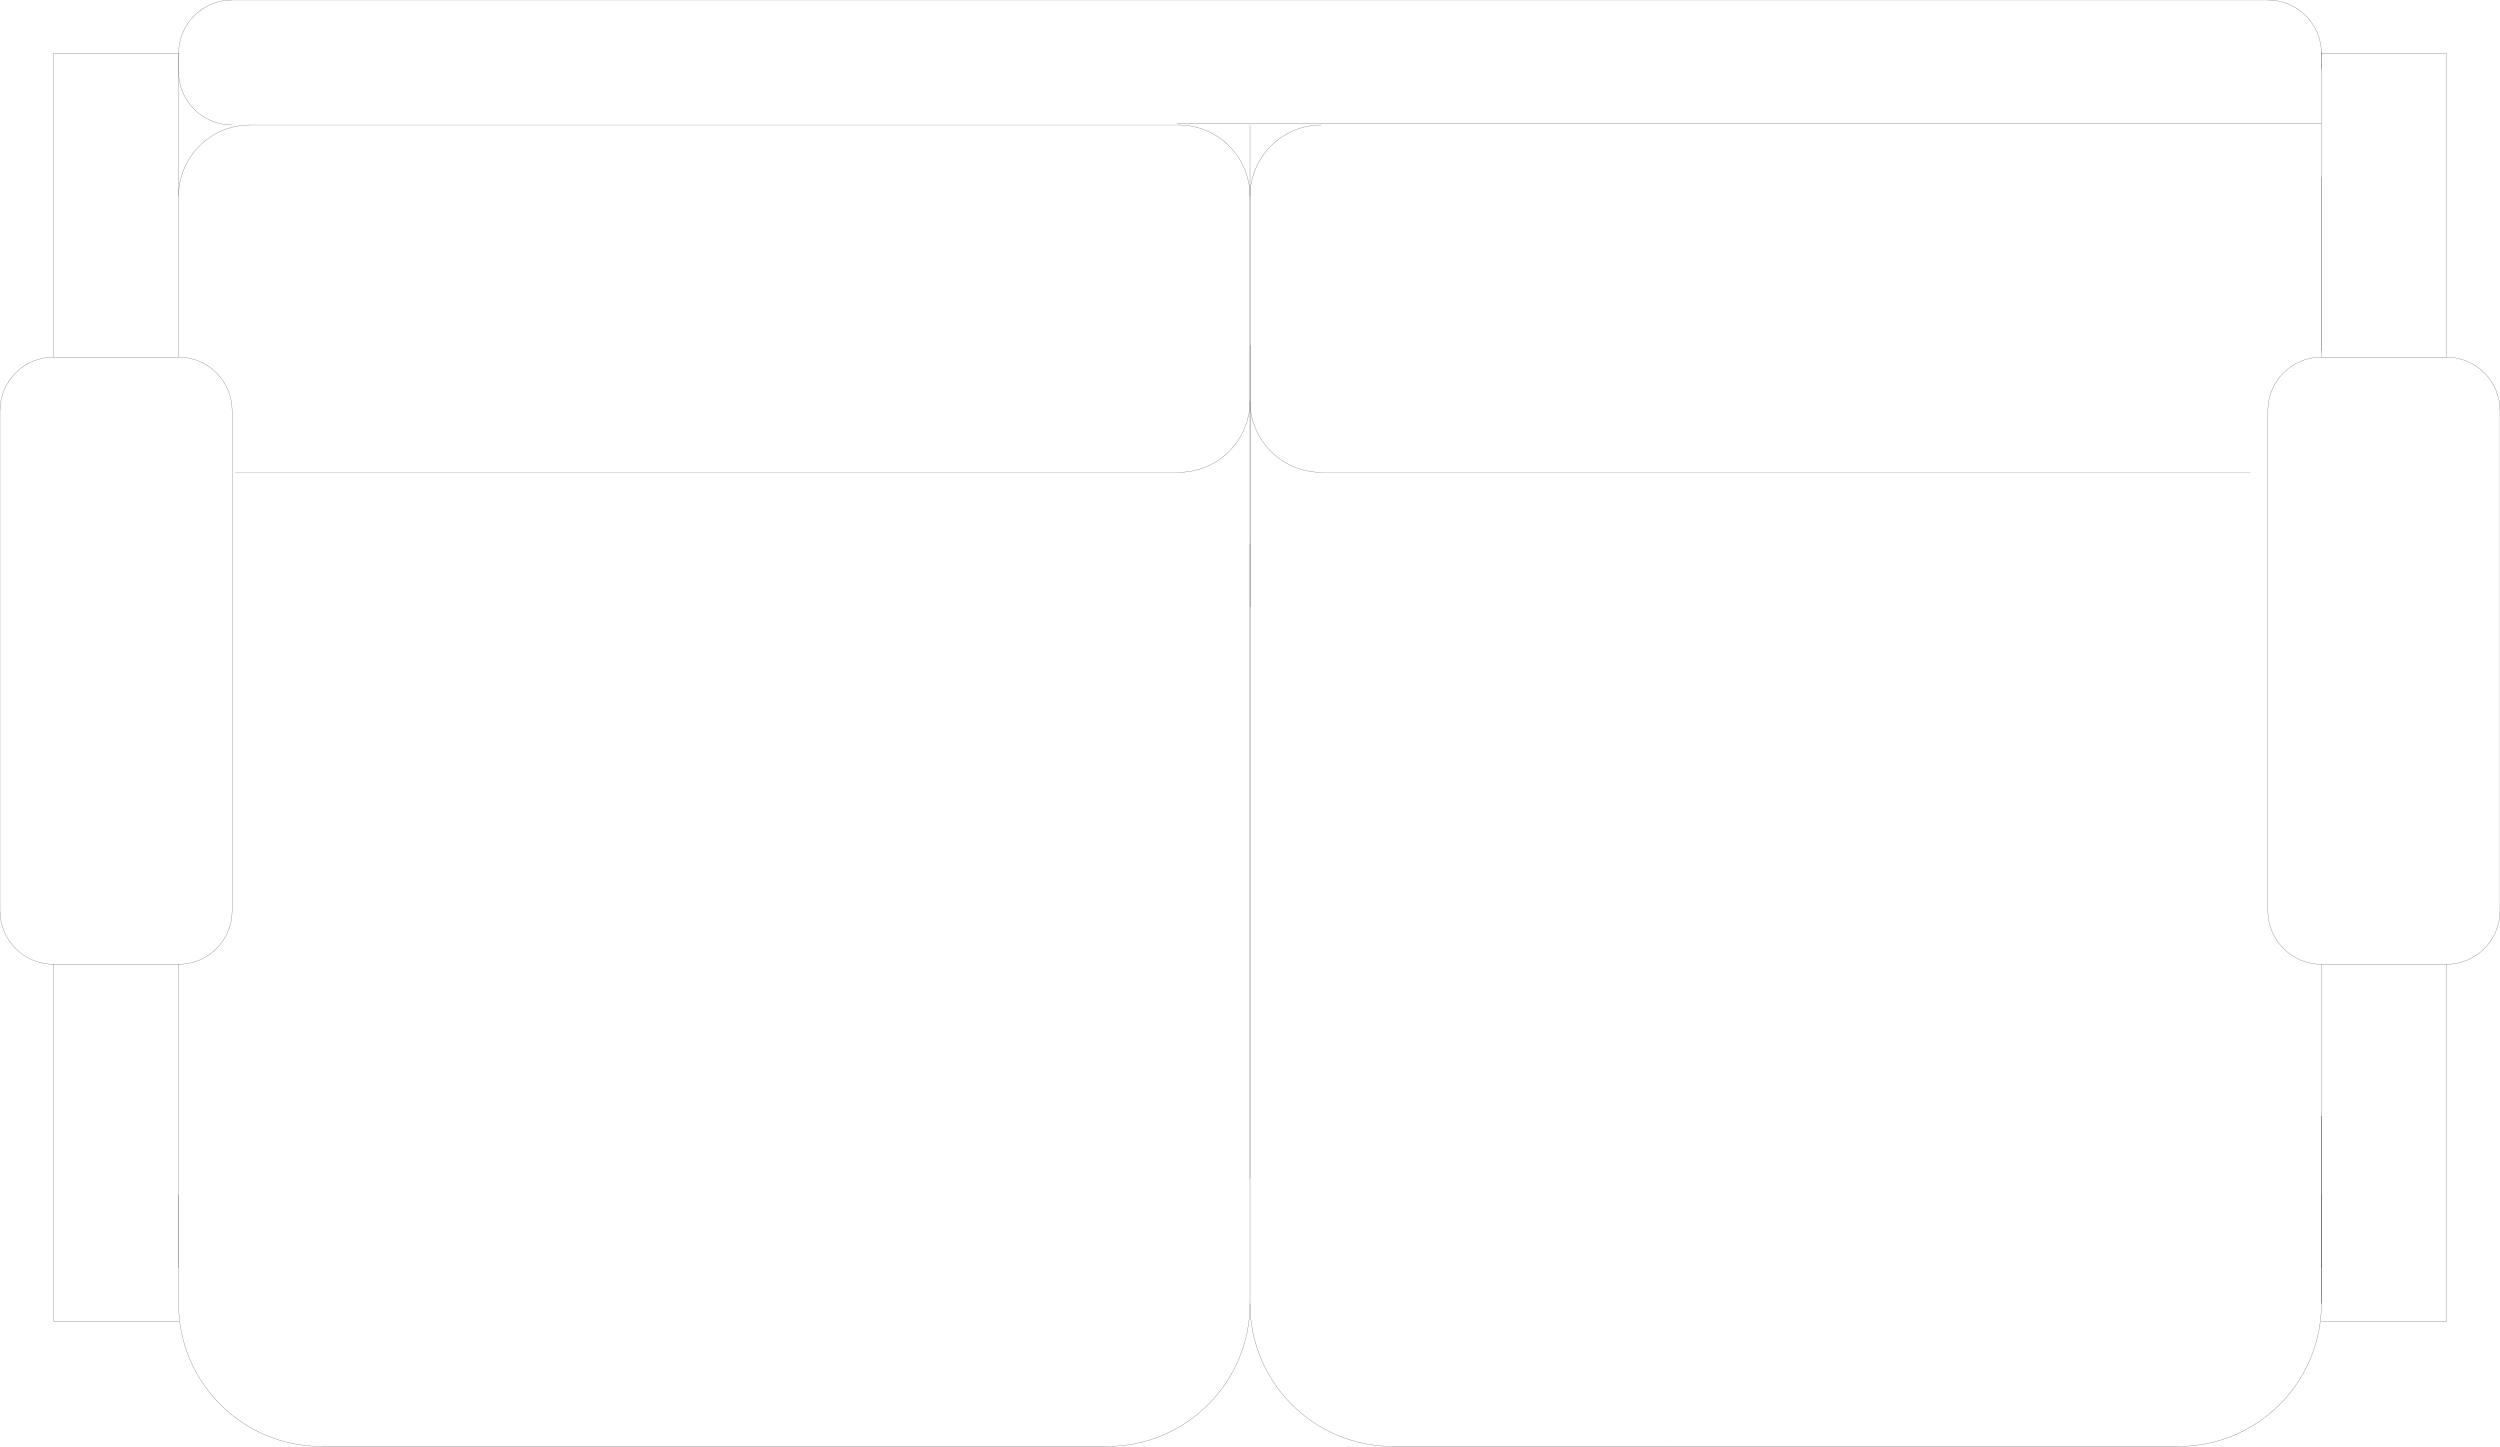
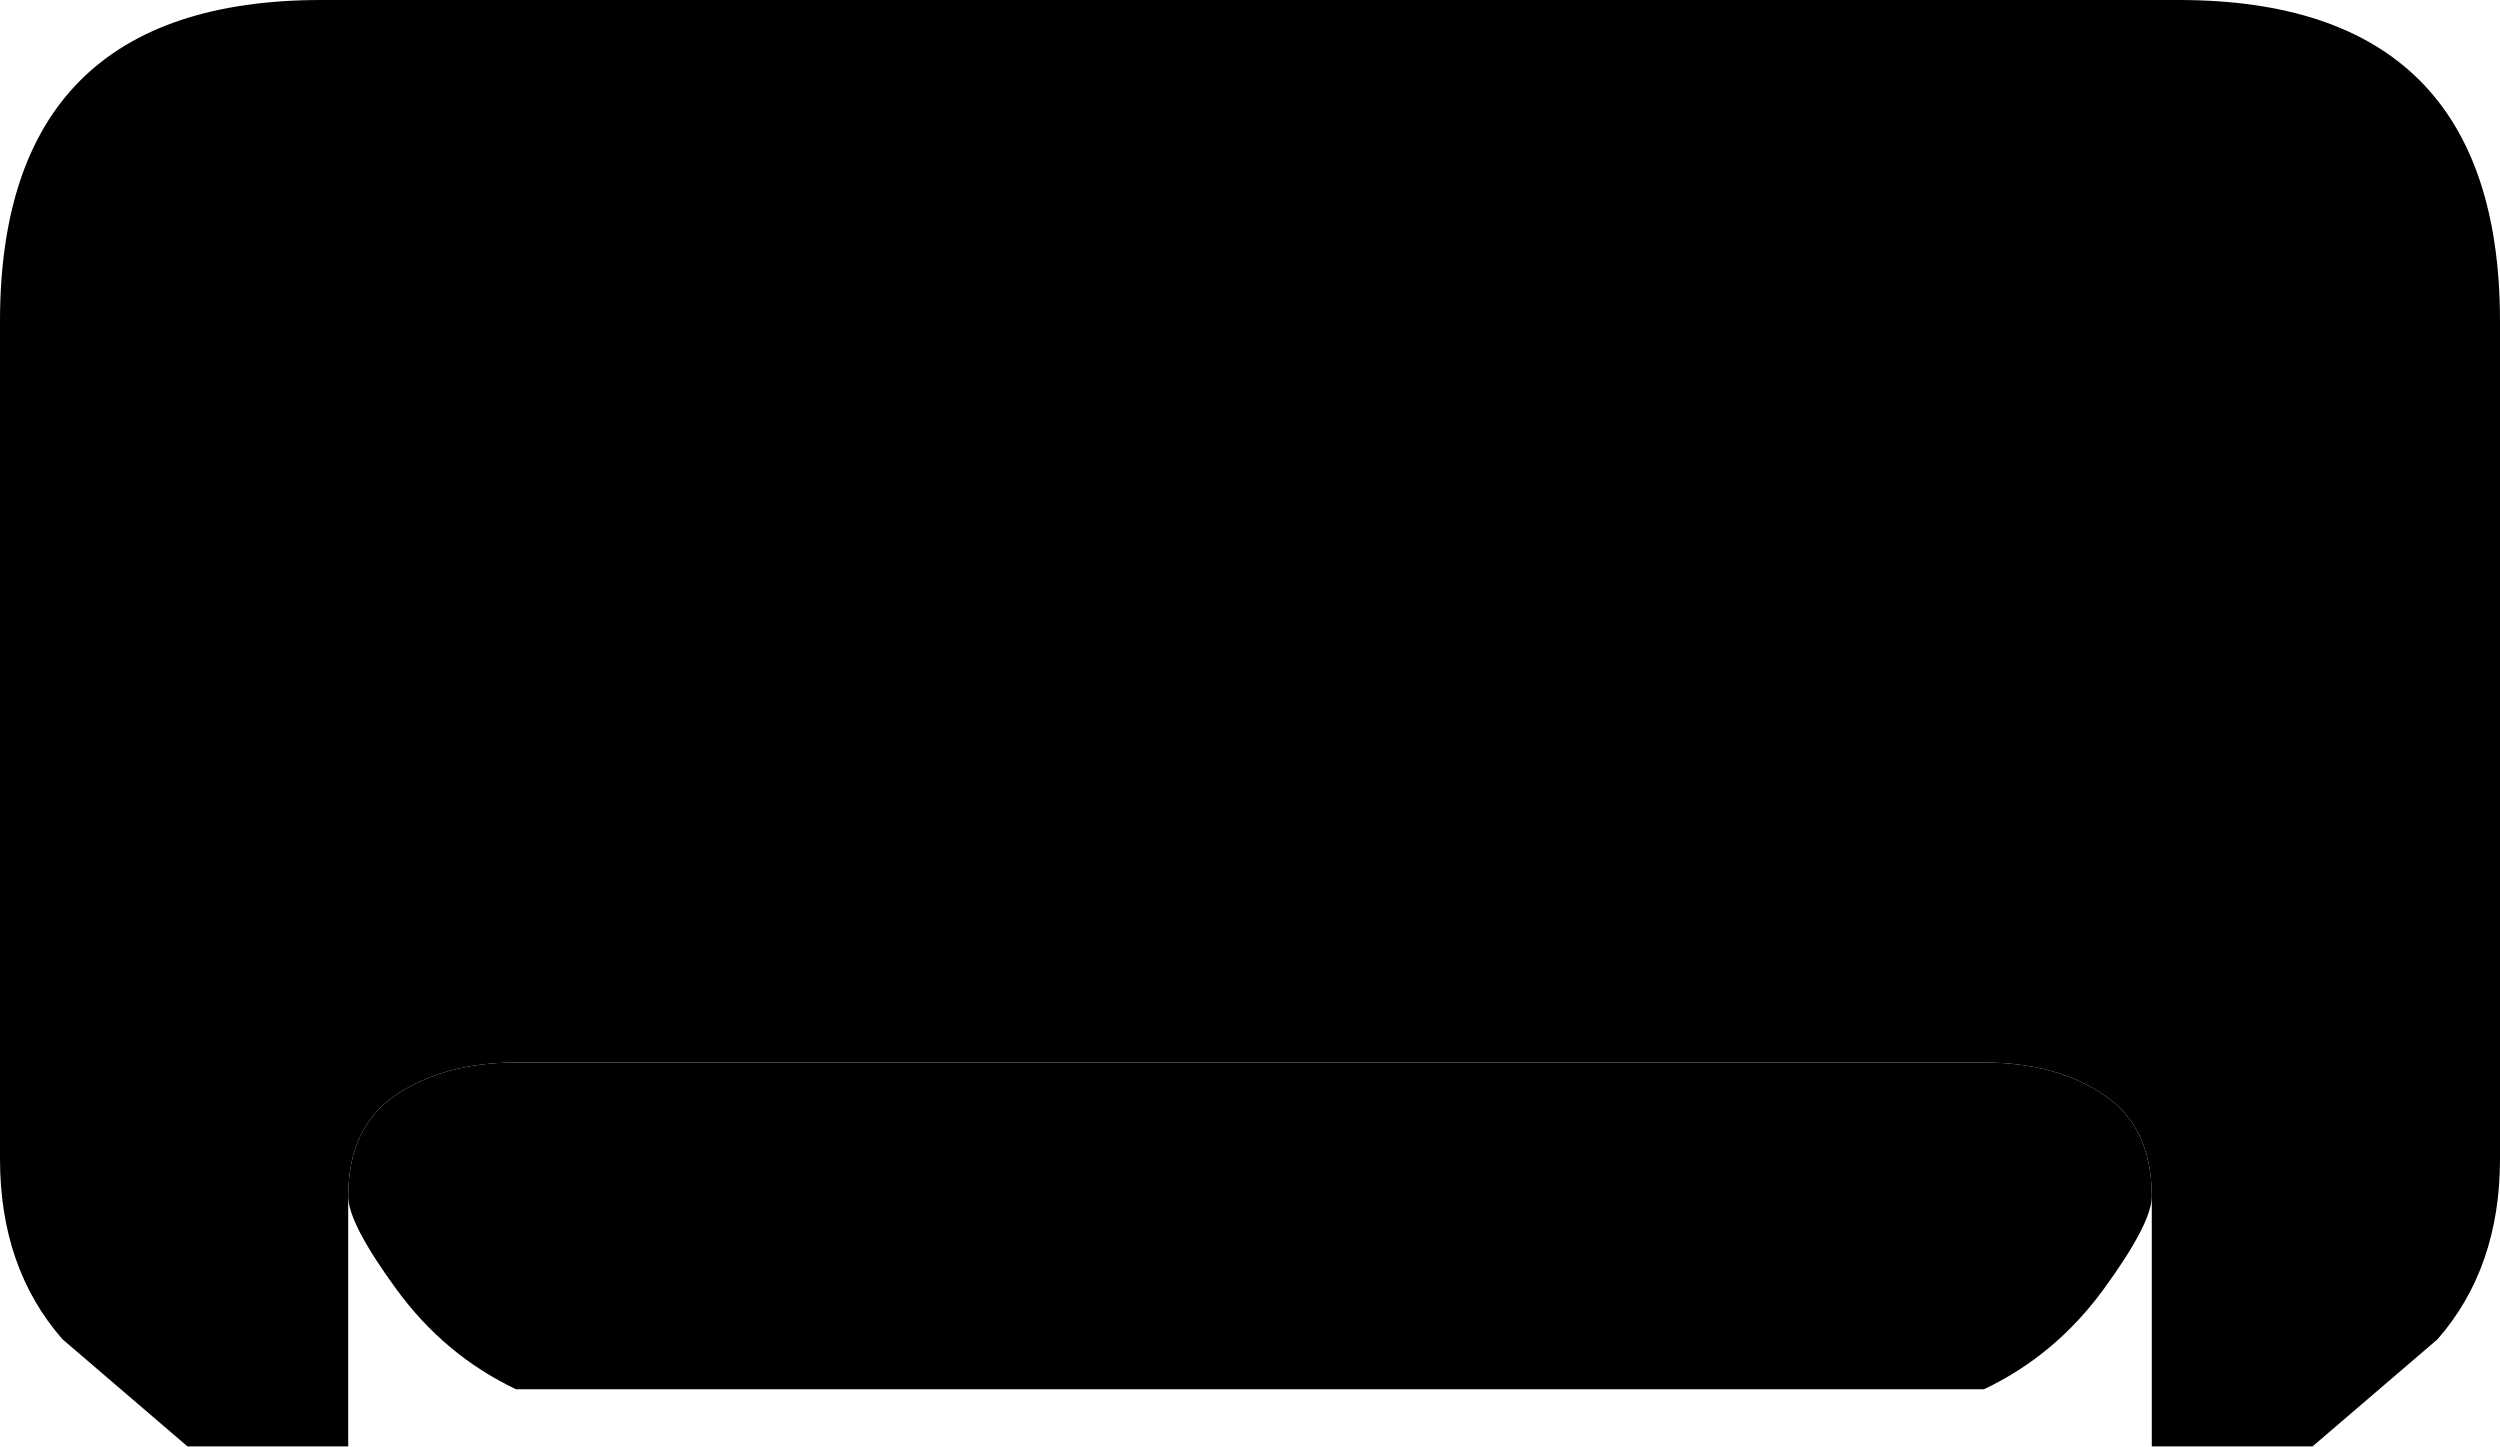
- <svg xmlns="http://www.w3.org/2000/svg" width="1400in" height="810in" viewBox="5.91 -807.98 1400 810" version="1.1" style="stroke-linecap:round;stroke-linejoin:round;fill:none">
-   <g transform="scale(1,-1)">
-     <g>
-       <path d="M75.91,67.98 L35.91,67.98 " style="stroke:#000000;stroke-width:0.1;" />
-       <path d="M35.91,67.98 L35.91,267.98 " style="stroke:#000000;stroke-width:0.1;" />
-       <path d="M35.91,267.98 L105.91,267.98 " style="stroke:#000000;stroke-width:0.1;" />
-       <path d="M105.91,267.98 L105.91,97.98 " style="stroke:#000000;stroke-width:0.1;" />
-       <path d="M35.91,607.98 L105.91,607.98 " style="stroke:#000000;stroke-width:0.1;" />
-       <path d="M105.91,607.98 L105.91,697.98 " style="stroke:#000000;stroke-width:0.1;" />
-       <path d="M35.91,607.98 L35.91,777.98 " style="stroke:#000000;stroke-width:0.1;" />
-       <path d="M35.91,777.98 L105.91,777.98 " style="stroke:#000000;stroke-width:0.1;" />
-       <path d="M105.91,777.98 L105.91,767.98 " style="stroke:#000000;stroke-width:0.1;" />
-       <path d="M105.91,767.98 A30,30 0 0,1 135.91,737.98" style="stroke:#000000;stroke-width:0.1;" />
-       <path d="M135.91,807.98 A30,30 0 0,1 105.91,777.98" style="stroke:#000000;stroke-width:0.1;" />
-       <path d="M105.91,698.329 L105.91,777.98 " style="stroke:#000000;stroke-width:0.1;" />
-       <path d="M135.91,577.98 L135.91,297.98 " style="stroke:#000000;stroke-width:0.1;" />
-       <path d="M5.91,577.98 L5.91,297.98 " style="stroke:#000000;stroke-width:0.1;" />
-       <path d="M135.91,577.98 A30,30 0 0,1 105.91,607.98" style="stroke:#000000;stroke-width:0.1;" />
-       <path d="M35.91,607.98 A30,30 0 0,1 5.91,577.98" style="stroke:#000000;stroke-width:0.1;" />
-       <path d="M105.91,267.98 A30,30 0 0,1 135.91,297.98" style="stroke:#000000;stroke-width:0.1;" />
-       <path d="M5.91,297.98 A30,30 0 0,1 35.91,267.98" style="stroke:#000000;stroke-width:0.1;" />
-       <path d="M75.91,67.98 L106.013,67.98 " style="stroke:#000000;stroke-width:0.1;" />
-       <path d="M105.91,97.98 L105.91,138.94 " style="stroke:#000000;stroke-width:0.1;" />
-       <path d="M105.91,97.98 L105.91,77.98 " style="stroke:#000000;stroke-width:0.1;" />
-       <path d="M105.91,77.98 A80,80 0 0,1 185.91,-2.02" style="stroke:#000000;stroke-width:0.1;" />
-       <path d="M705.91,182.98 L705.91,737.98 " style="stroke:#000000;stroke-width:0.1;" />
-       <path d="M705.91,503.469 L705.91,147.98 " style="stroke:#000000;stroke-width:0.1;" />
-       <path d="M185.91,-2.02 L625.91,-2.02 " style="stroke:#000000;stroke-width:0.1;" />
-       <path d="M939.903,-2.02 L939.903,-2.02 " style="stroke:#000000;stroke-width:0.1;" />
-       <path d="M705.91,182.98 L705.91,77.98 " style="stroke:#000000;stroke-width:0.1;" />
-       <path d="M625.91,-2.02 A80,80 0 0,1 705.91,77.98" style="stroke:#000000;stroke-width:0.1;" />
-       <path d="M137.464,543.469 L665.91,543.469 " style="stroke:#000000;stroke-width:0.1;" />
-       <path d="M705.91,583.469 L705.91,697.98 " style="stroke:#000000;stroke-width:0.1;" />
-       <path d="M665.91,543.469 A40,40 0 0,1 705.91,583.469" style="stroke:#000000;stroke-width:0.1;" />
-       <path d="M745.91,737.98 A40,40 0 0,1 705.91,697.98" style="stroke:#000000;stroke-width:0.1;" />
-       <path d="M665.91,737.98 L145.91,737.98 " style="stroke:#000000;stroke-width:0.1;" />
-       <path d="M705.91,697.98 A40,40 0 0,1 665.91,737.98" style="stroke:#000000;stroke-width:0.1;" />
-       <path d="M664.952,739.047 L753.505,739.047 " style="stroke:#000000;stroke-width:0.1;" />
-       <path d="M705.949,468.042 L705.949,614.892 " style="stroke:#000000;stroke-width:0.1;" />
-       <path d="M145.91,737.98 A40,40 0 0,1 105.91,697.98" style="stroke:#000000;stroke-width:0.1;" />
-       <path d="M745.91,543.469 L1265.91,543.469 " style="stroke:#000000;stroke-width:0.1;" />
-       <path d="M1305.91,182.98 L1305.91,77.98 " style="stroke:#000000;stroke-width:0.1;" />
-       <path d="M785.91,-2.02 L1225.91,-2.02 " style="stroke:#000000;stroke-width:0.1;" />
-       <path d="M705.91,77.98 A80,80 0 0,1 785.91,-2.02" style="stroke:#000000;stroke-width:0.1;" />
-       <path d="M1305.91,182.98 L1305.91,77.98 " style="stroke:#000000;stroke-width:0.1;" />
-       <path d="M705.91,583.469 A40,40 0 0,1 745.91,543.469" style="stroke:#000000;stroke-width:0.1;" />
-       <path d="M1225.91,-2.02 A80,80 0 0,1 1305.91,77.98" style="stroke:#000000;stroke-width:0.1;" />
-       <path d="M1305.91,97.98 L1305.91,77.98 " style="stroke:#000000;stroke-width:0.1;" />
-       <path d="M1305.91,97.98 L1305.91,138.94 " style="stroke:#000000;stroke-width:0.1;" />
-       <path d="M1335.91,67.98 L1305.808,67.98 " style="stroke:#000000;stroke-width:0.1;" />
-       <path d="M1375.91,267.98 A30,30 0 0,1 1405.91,297.98" style="stroke:#000000;stroke-width:0.1;" />
-       <path d="M1275.91,297.98 A30,30 0 0,1 1305.91,267.98" style="stroke:#000000;stroke-width:0.1;" />
-       <path d="M1405.91,577.98 A30,30 0 0,1 1375.91,607.98" style="stroke:#000000;stroke-width:0.1;" />
-       <path d="M1305.91,607.98 A30,30 0 0,1 1275.91,577.98" style="stroke:#000000;stroke-width:0.1;" />
-       <path d="M1405.91,577.98 L1405.91,297.98 " style="stroke:#000000;stroke-width:0.1;" />
-       <path d="M1275.91,577.98 L1275.91,297.98 " style="stroke:#000000;stroke-width:0.1;" />
-       <path d="M1305.91,611.554 L1305.91,709.047 " style="stroke:#000000;stroke-width:0.1;" />
-       <path d="M1305.91,777.98 A30,30 0 0,1 1275.91,807.98" style="stroke:#000000;stroke-width:0.1;" />
-       <path d="M1305.91,777.98 L1305.91,769.047 " style="stroke:#000000;stroke-width:0.1;" />
-       <path d="M1375.91,777.98 L1305.91,777.98 " style="stroke:#000000;stroke-width:0.1;" />
-       <path d="M1375.91,607.98 L1375.91,777.98 " style="stroke:#000000;stroke-width:0.1;" />
-       <path d="M1305.91,607.98 L1305.91,779.097 " style="stroke:#000000;stroke-width:0.1;" />
-       <path d="M1375.91,607.98 L1305.91,607.98 " style="stroke:#000000;stroke-width:0.1;" />
-       <path d="M1305.91,267.98 L1305.91,97.98 " style="stroke:#000000;stroke-width:0.1;" />
-       <path d="M1375.91,267.98 L1305.91,267.98 " style="stroke:#000000;stroke-width:0.1;" />
-       <path d="M1375.91,67.98 L1375.91,267.98 " style="stroke:#000000;stroke-width:0.1;" />
-       <path d="M1335.91,67.98 L1375.91,67.98 " style="stroke:#000000;stroke-width:0.1;" />
-       <path d="M135.91,807.98 L1275.91,807.98 " style="stroke:#000000;stroke-width:0.1;" />
-       <path d="M753.505,739.047 L1305.91,739.047 " style="stroke:#000000;stroke-width:0.1;" />
-     </g>
-   </g>
+ <svg xmlns="http://www.w3.org/2000/svg" width="1400mm" height="810mm" viewBox="0 0 1400 810" version="1.1" style="stroke-linecap:round;stroke-linejoin:round;">
+   <path id="auto-fill" d="         M 180,0         L 1220,0         Q 1400,0 1400,180         L 1400,649         Q 1400,710 1365,750         L 1295,810         L 1205,810         L 1205,670         Q 1205,631 1178,613         Q 1151,595 1111,595         L 289,595         Q 249,595 222,613         Q 195,631 195,670         L 195,810         L 105,810         L 35,750         Q 0,710 0,649         L 0,180         Q 0,0 180,0         Z     " style="stroke-width:6;" />
+   <path fill="none" d="         M 180,0         L 1220,0         Q 1400,0 1400,180         L 1400,649         Q 1400,710 1365,750         L 1295,810         L 1205,810         L 1205,670         Q 1205,631 1178,613         Q 1151,595 1111,595         L 289,595         Q 249,595 222,613         Q 195,631 195,670         L 195,810         L 105,810         L 35,750         Q 0,710 0,649         L 0,180         Q 0,0 180,0         Z     " style="stroke-width:6;" />
+   <path id="auto-fill" fill="inherit" stroke="none" d="         M 289,595         L 1111,595         Q 1151,595 1178,613         Q 1205,631 1205,670         Q 1205,685 1178,722         Q 1151,759 1111,778         L 289,778         Q 249,759 222,722         Q 195,685 195,670         Q 195,631 222,613         Q 249,595 289,595         Z     " />
+   <path fill="none" d="         M 148,182         L 148,576         Q 148,603 176,618         Q 204,633 244,633         L 1156,633         Q 1196,633 1224,618         Q 1252,603 1252,576         L 1252,182     " style="stroke-width:5;" />
+   <path fill="none" d="         M 148,182 Q 159,154 189,145 L 1211,145 Q 1241,154 1252,182     " style="stroke-width:4;" />
+   <line fill="none" x1="148" y1="255" x2="1252" y2="255" style="stroke-width:4;" />
+   <line fill="none" x1="700" y1="182" x2="700" y2="633" style="stroke-width:5;" />
+   <path fill="none" d="         M 289,595         L 1111,595         Q 1151,595 1178,613         Q 1205,631 1205,670         Q 1205,685 1178,722         Q 1151,759 1111,778         L 289,778         Q 249,759 222,722         Q 195,685 195,670         Q 195,631 222,613         Q 249,595 289,595         Z     " style="stroke-width:4;" />
+   <rect fill="none" x="99" y="730" width="96" height="74" rx="16" style="stroke-width:4;" />
+   <rect fill="none" x="1205" y="730" width="96" height="74" rx="16" style="stroke-width:4;" />
</svg>
